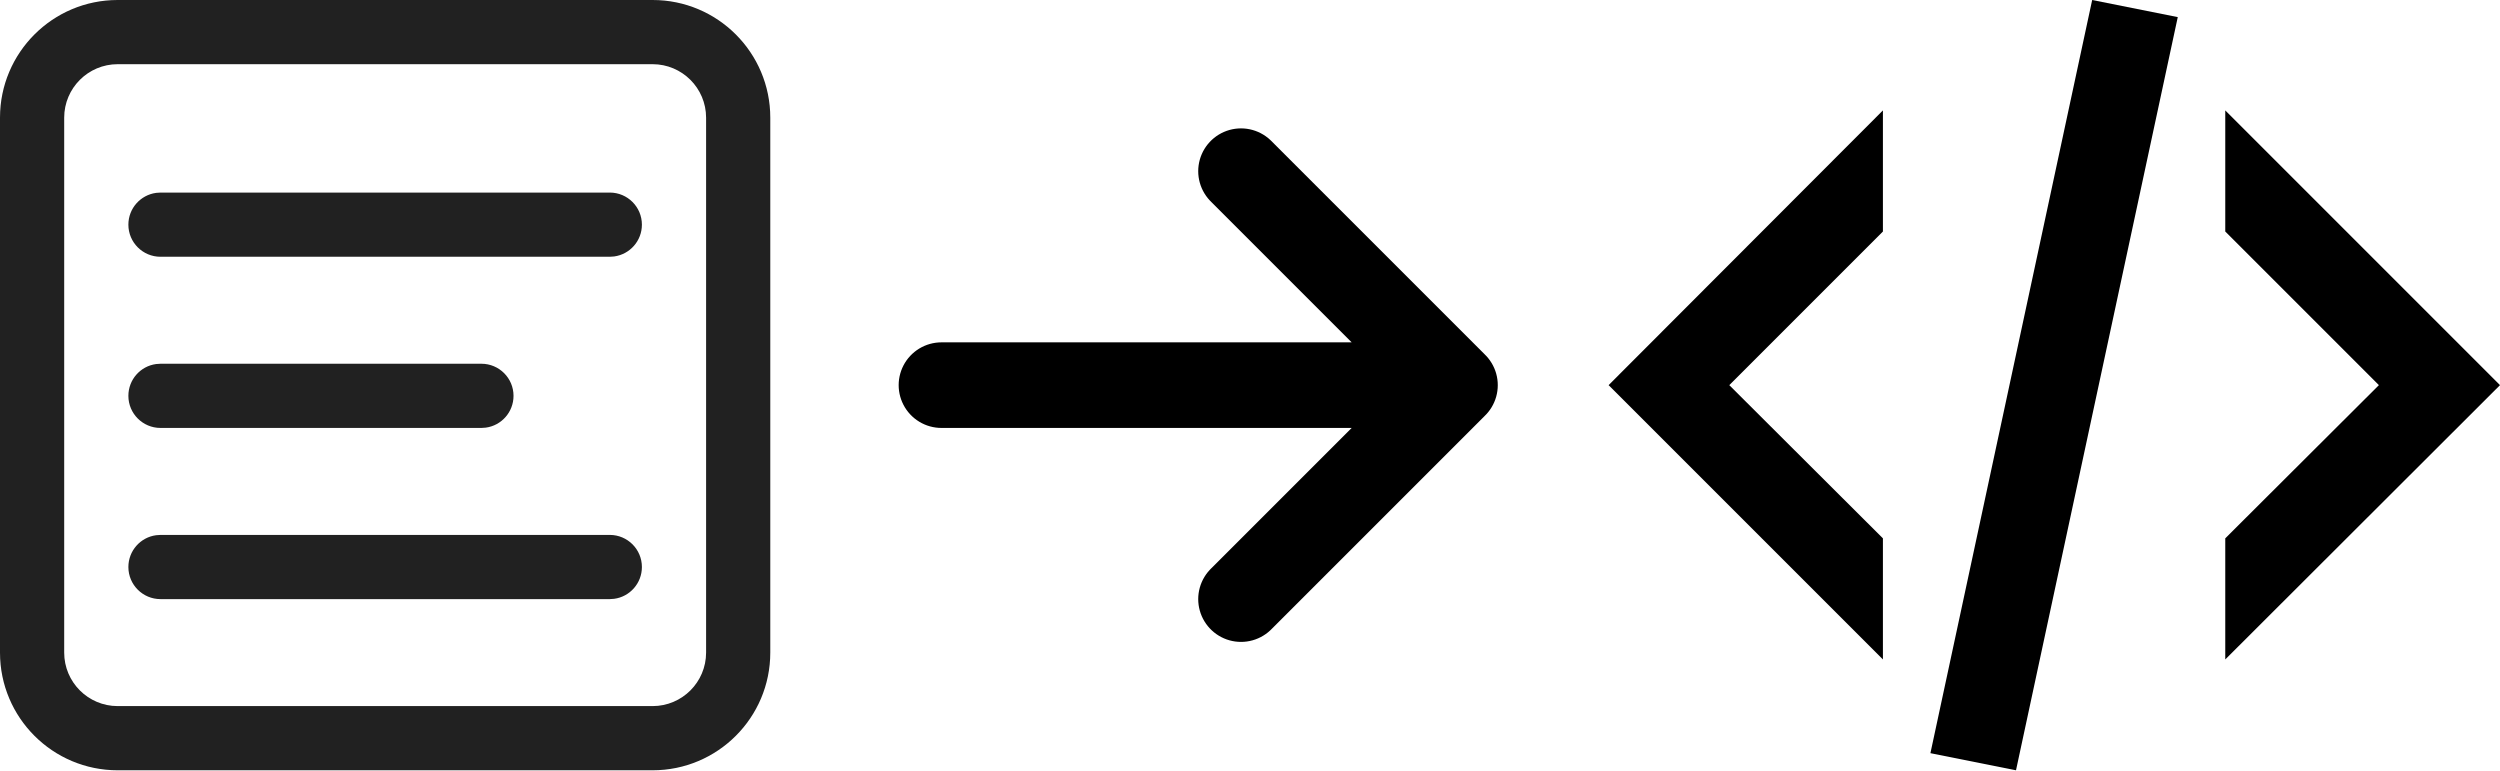
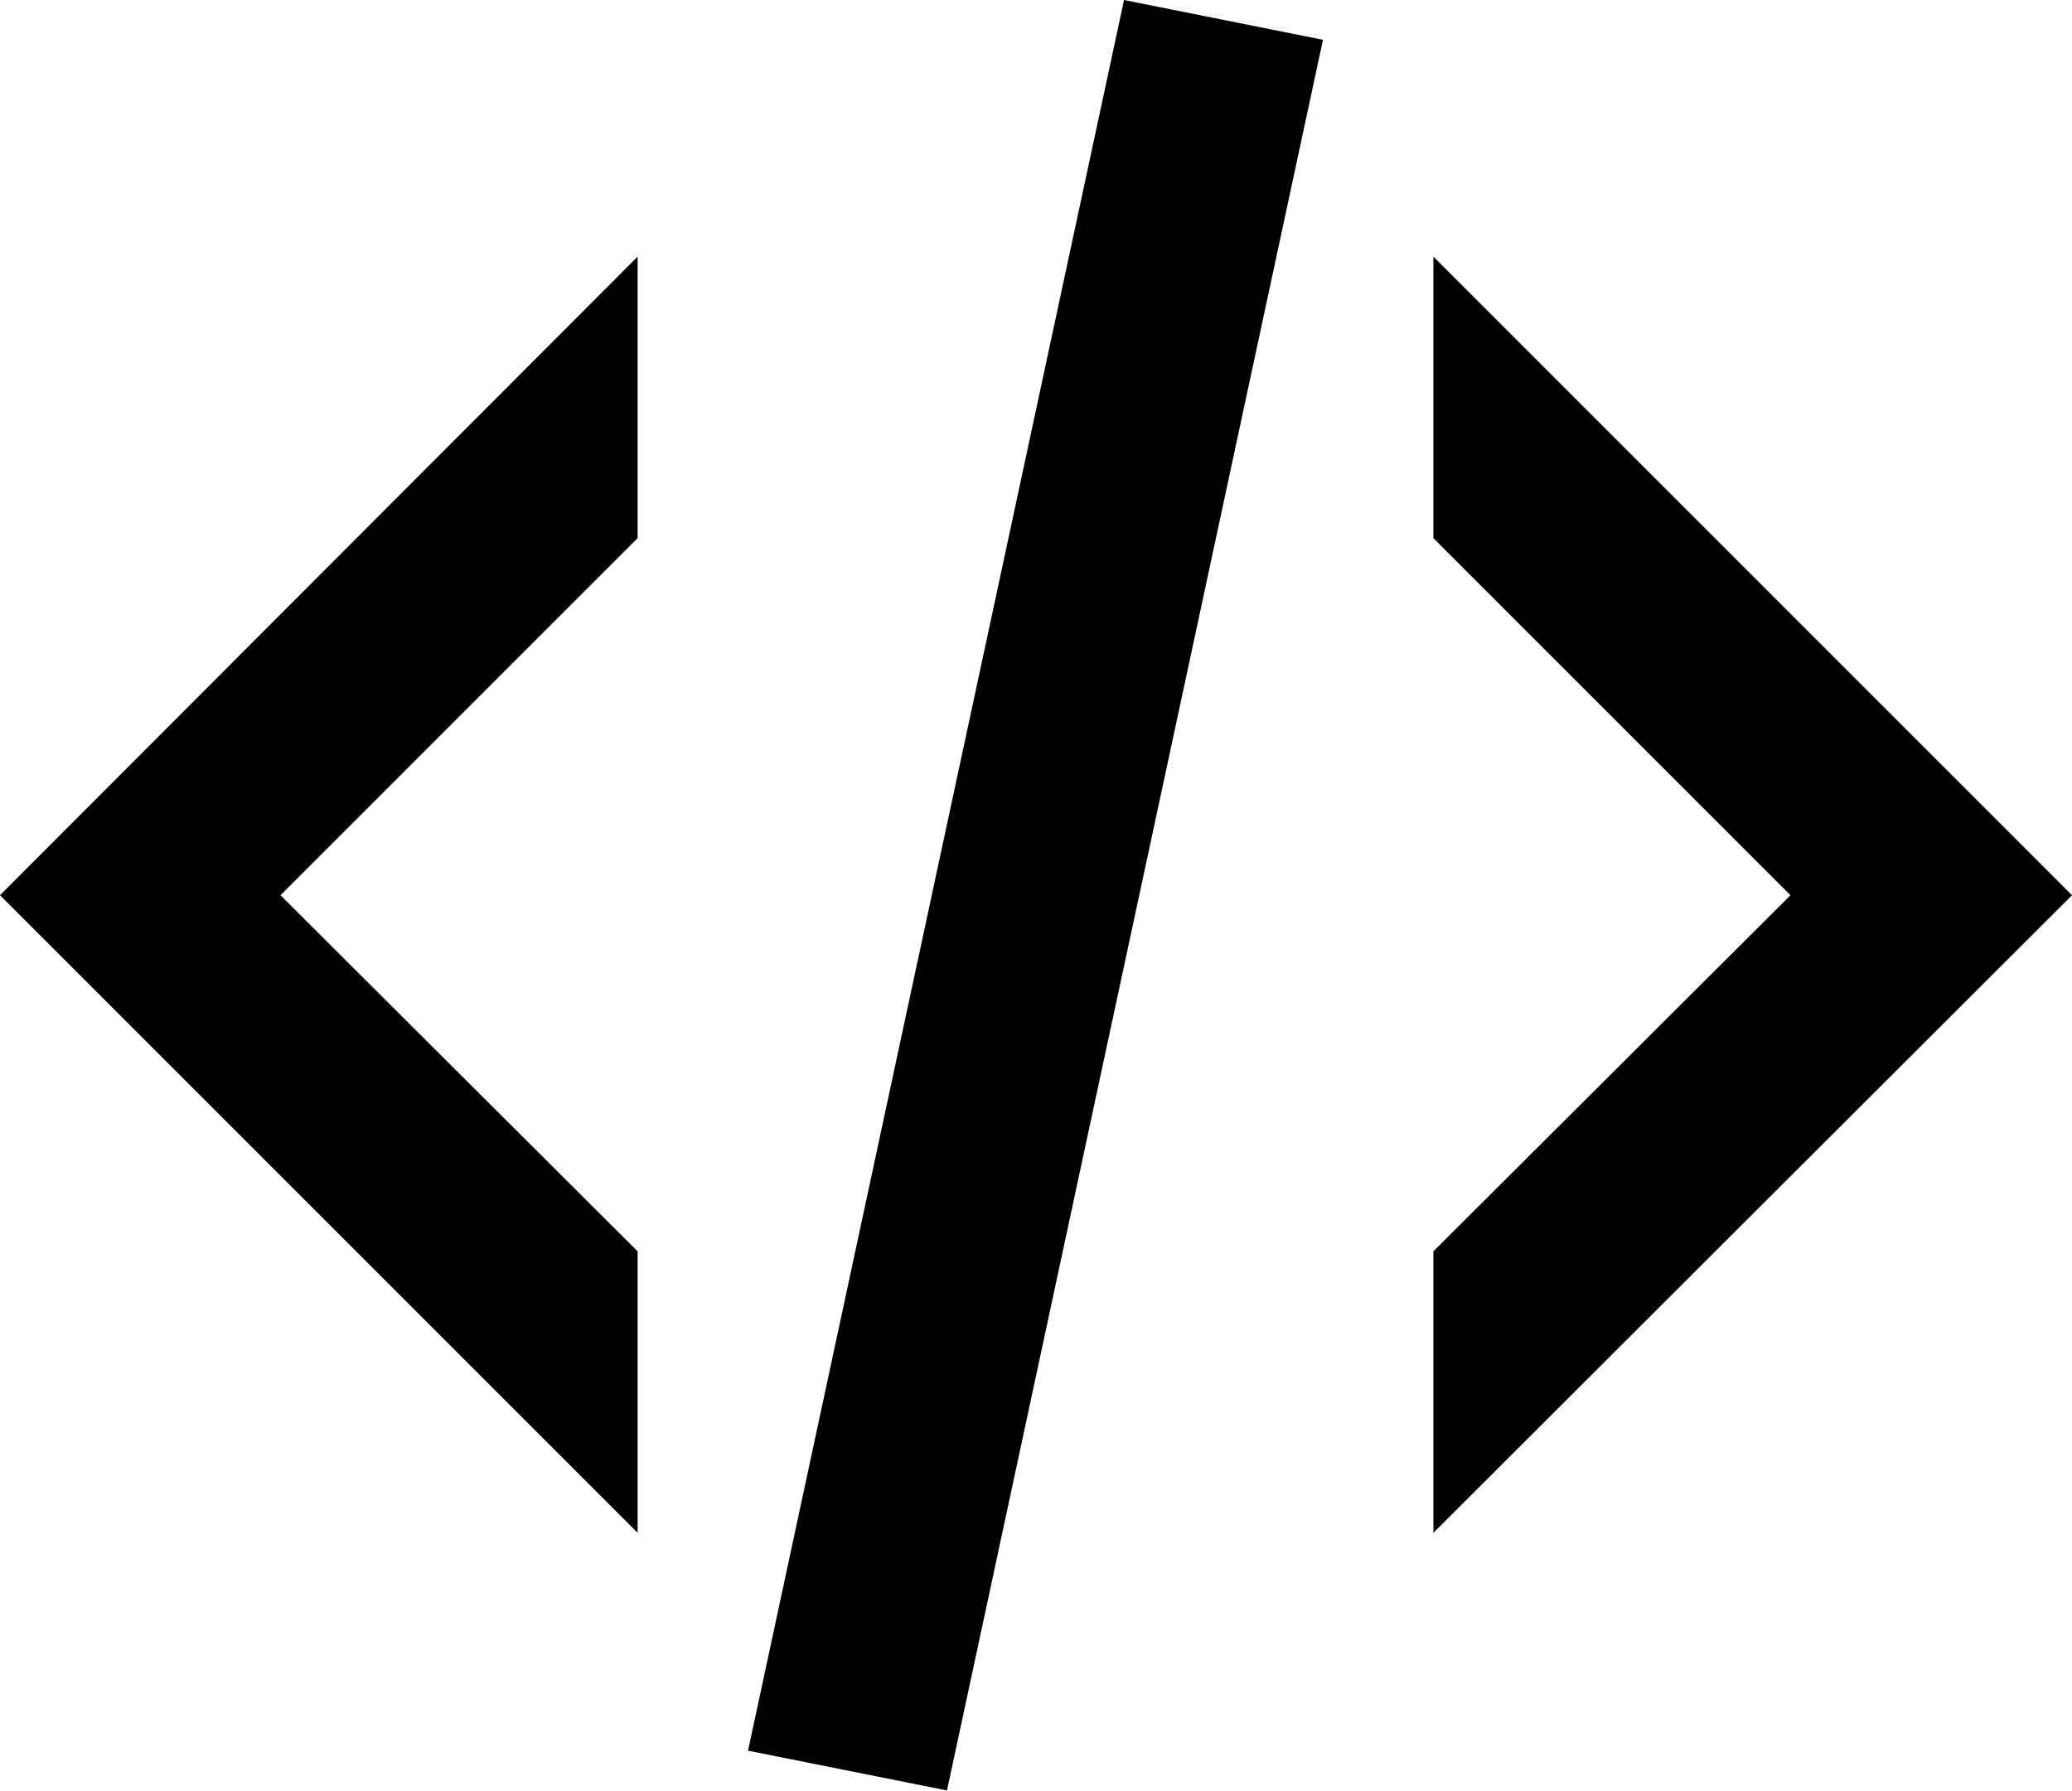
- <svg xmlns="http://www.w3.org/2000/svg" viewBox="3 3 58.42 18" fill="none">
-   <path d="M18.25 3C19.769 3 21 4.231 21 5.75V18.25C21 19.769 19.769 21 18.25 21H5.75C4.231 21 3 19.769 3 18.25V5.75C3 4.231 4.231 3 5.75 3H18.25ZM18.25 4.5H5.75C5.06 4.5 4.5 5.06 4.5 5.75V18.25C4.5 18.94 5.06 19.5 5.75 19.5H18.25C18.94 19.5 19.5 18.94 19.5 18.25V5.75C19.5 5.06 18.94 4.5 18.25 4.5ZM14.25 11.5H6.75L6.648 11.507C6.282 11.556 6 11.87 6 12.25C6 12.664 6.336 13 6.75 13H14.25L14.352 12.993C14.718 12.944 15 12.63 15 12.25C15 11.836 14.664 11.5 14.25 11.5ZM6.75 15.5H17.25C17.664 15.5 18 15.836 18 16.25C18 16.63 17.718 16.944 17.352 16.993L17.25 17H6.75C6.336 17 6 16.664 6 16.25C6 15.87 6.282 15.556 6.648 15.507L6.75 15.5ZM17.25 7.5H6.75L6.648 7.507C6.282 7.557 6 7.87 6 8.25C6 8.664 6.336 9 6.75 9H17.25L17.352 8.993C17.718 8.943 18 8.63 18 8.25C18 7.836 17.664 7.5 17.25 7.5Z" fill="#212121" />
-   <path d="M22 12H34M34 12L29 7M34 12L29 17" stroke="#000000" stroke-width="2" stroke-linecap="round" stroke-linejoin="round" transform="translate(3, 0)" />
-   <path d="M12.89,3l2,.4L11.11,21l-2-.4L12.89,3m6.7,9L16,8.41V5.58L22.42,12,16,18.41V15.58L19.59,12m-18,0L8,5.58V8.41L4.41,12,8,15.58v2.83Z" fill="#000000" transform="translate(39, 0)" />
+ <svg xmlns="http://www.w3.org/2000/svg" viewBox="1.59 3 20.83 18">
+   <rect fill="none" />
+   <path d="M12.89,3l2,.4L11.11,21l-2-.4L12.89,3m6.7,9L16,8.41V5.58L22.42,12,16,18.41V15.58L19.59,12m-18,0L8,5.58V8.41L4.41,12,8,15.58v2.83Z" />
</svg>
